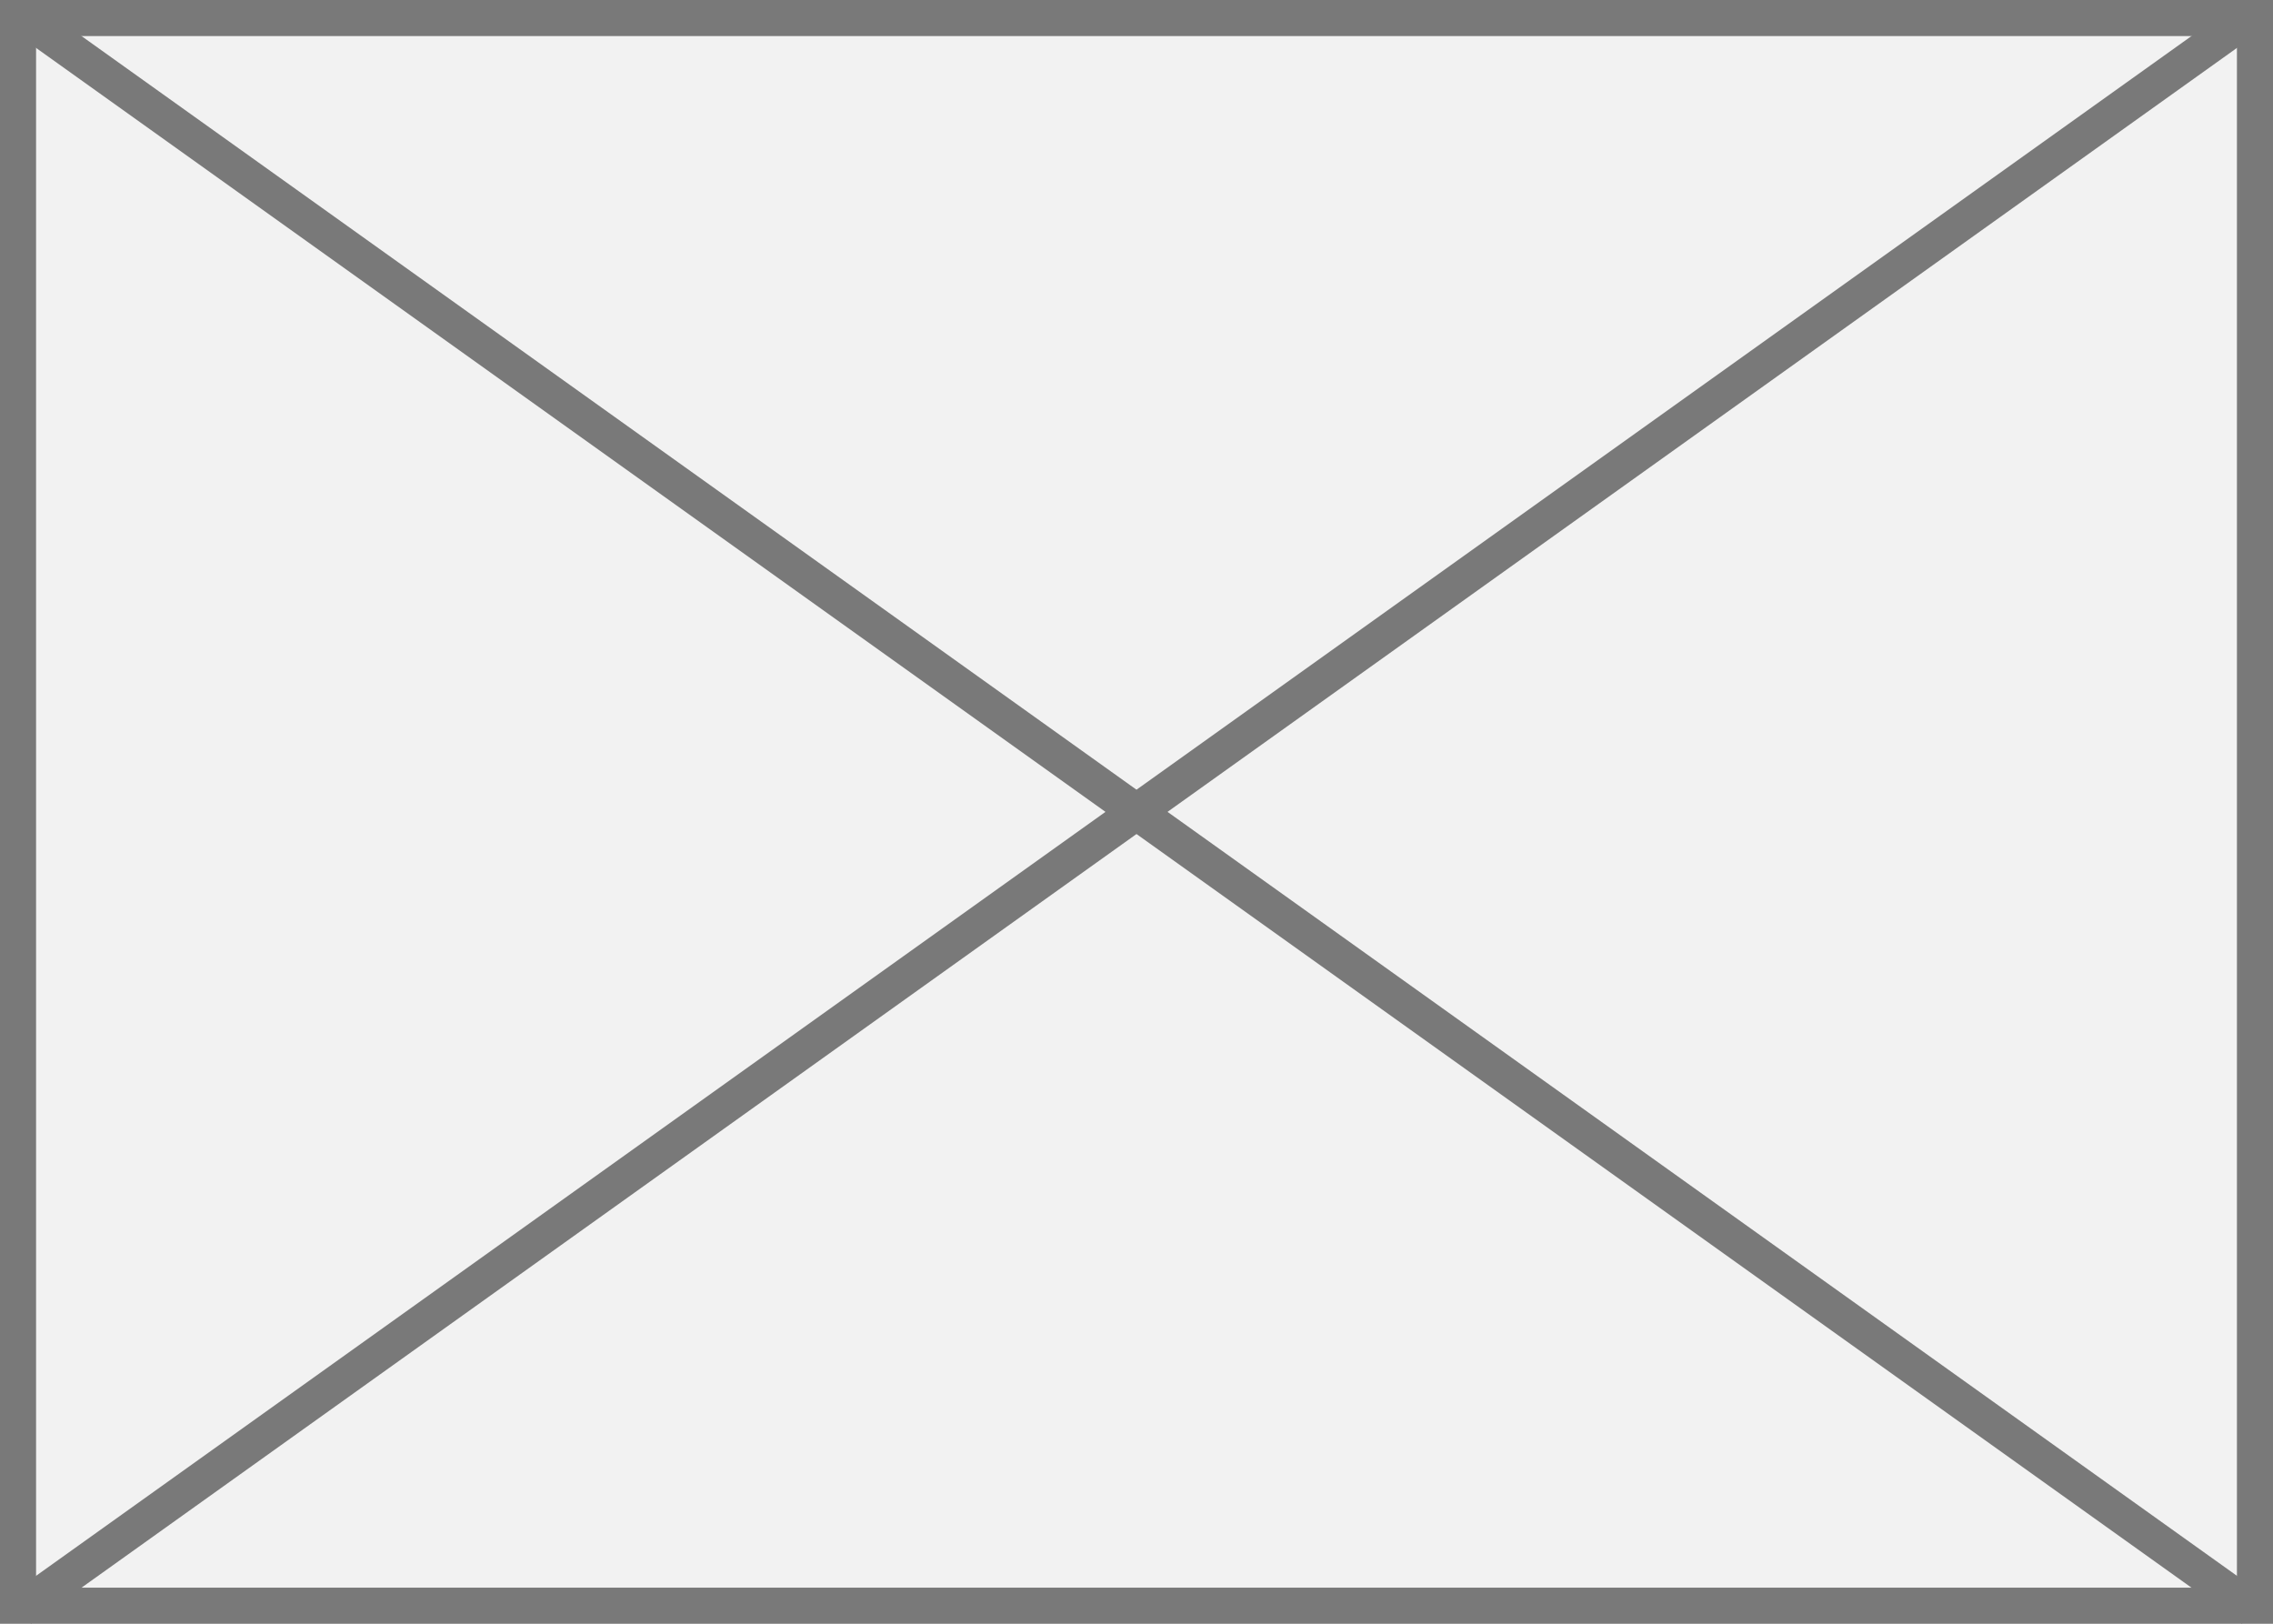
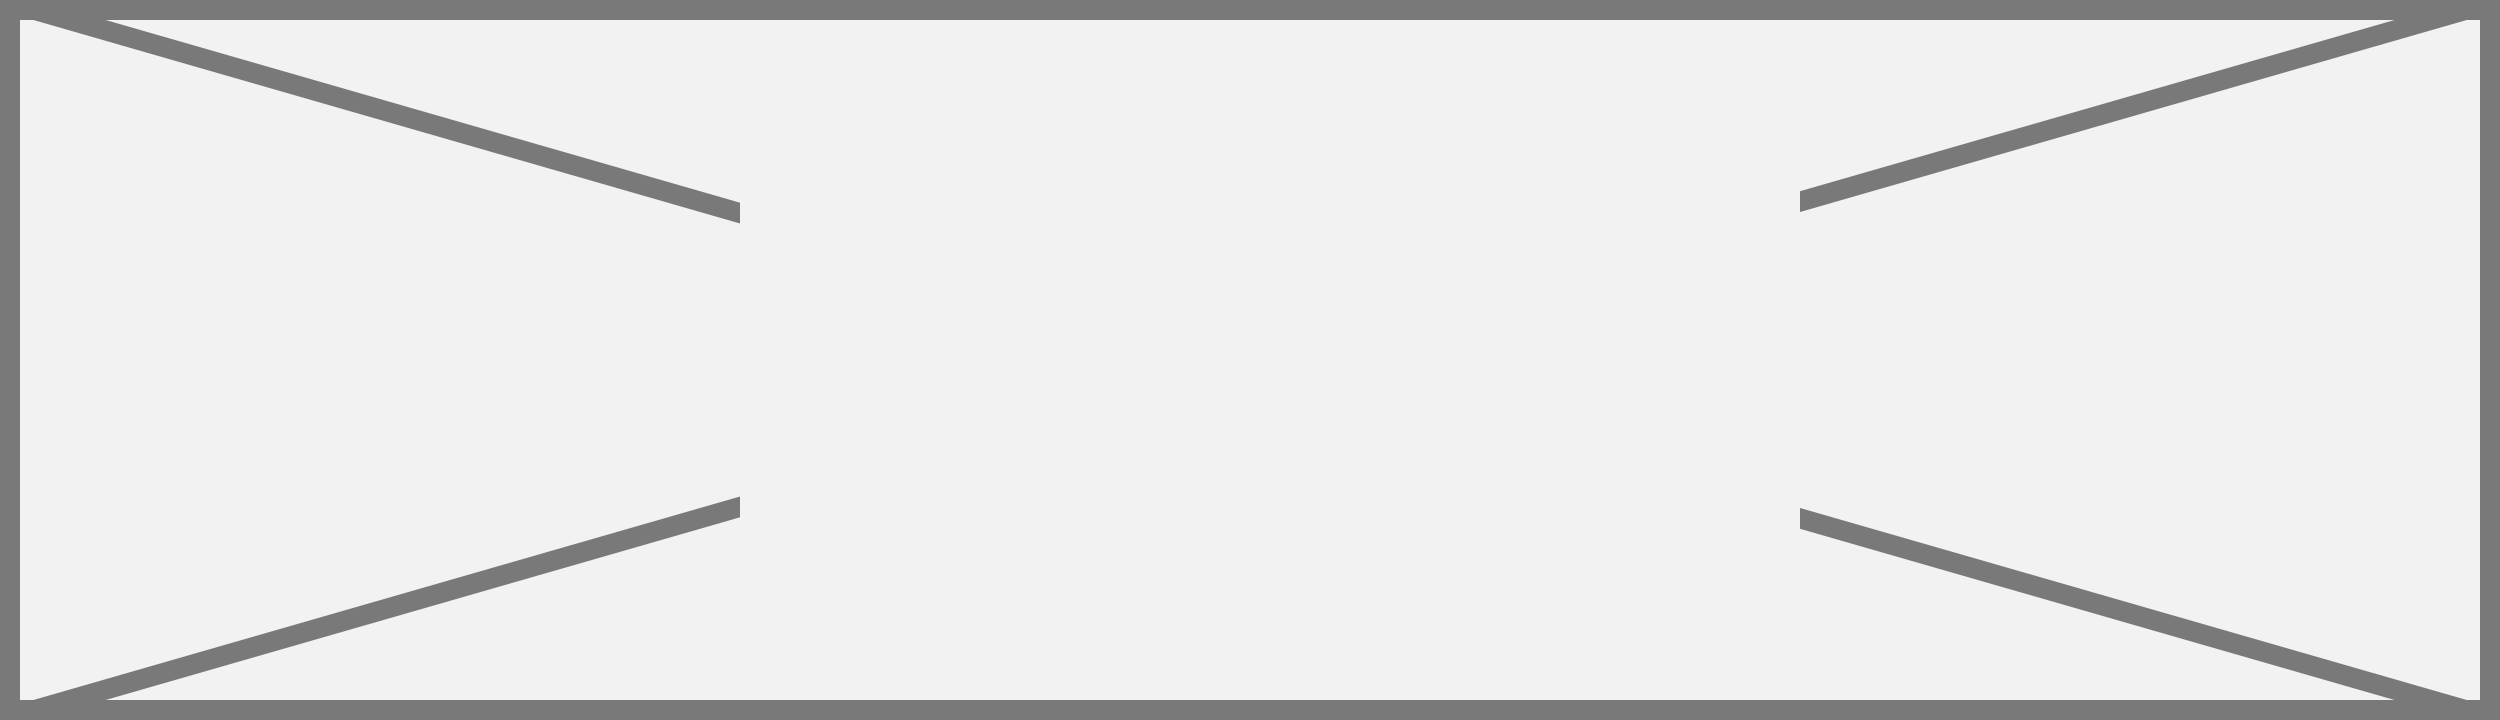
- <svg xmlns="http://www.w3.org/2000/svg" version="1.1" width="63px" height="45px">
-   <g transform="matrix(1 0 0 1 -671 -510 )">
-     <path d="M 671.5 510.5  L 733.5 510.5  L 733.5 554.5  L 671.5 554.5  L 671.5 510.5  Z " fill-rule="nonzero" fill="#f2f2f2" stroke="none" />
-     <path d="M 671.5 510.5  L 733.5 510.5  L 733.5 554.5  L 671.5 554.5  L 671.5 510.5  Z " stroke-width="1" stroke="#797979" fill="none" />
-     <path d="M 671.57 510.407  L 733.43 554.593  M 733.43 510.407  L 671.57 554.593  " stroke-width="1" stroke="#797979" fill="none" />
+ <svg xmlns="http://www.w3.org/2000/svg" version="1.1" width="125px" height="36px">
+   <defs>
+     <mask fill="white" id="clip865">
+       <path d="M 1487 242  L 1540 242  L 1540 264  L 1487 264  Z M 1450 234  L 1575 234  L 1575 270  L 1450 270  Z " fill-rule="evenodd" />
+     </mask>
+   </defs>
+   <g transform="matrix(1 0 0 1 -1450 -234 )">
+     <path d="M 1450.5 234.5  L 1574.5 234.5  L 1574.5 269.5  L 1450.5 269.5  L 1450.5 234.5  Z " fill-rule="nonzero" fill="#f2f2f2" stroke="none" />
+     <path d="M 1450.5 234.5  L 1574.5 234.5  L 1574.5 269.5  L 1450.5 269.5  L 1450.5 234.5  Z " stroke-width="1" stroke="#797979" fill="none" />
+     <path d="M 1451.668 234.48  L 1573.332 269.52  M 1573.332 234.48  L 1451.668 269.52  " stroke-width="1" stroke="#797979" fill="none" mask="url(#clip865)" />
  </g>
</svg>
